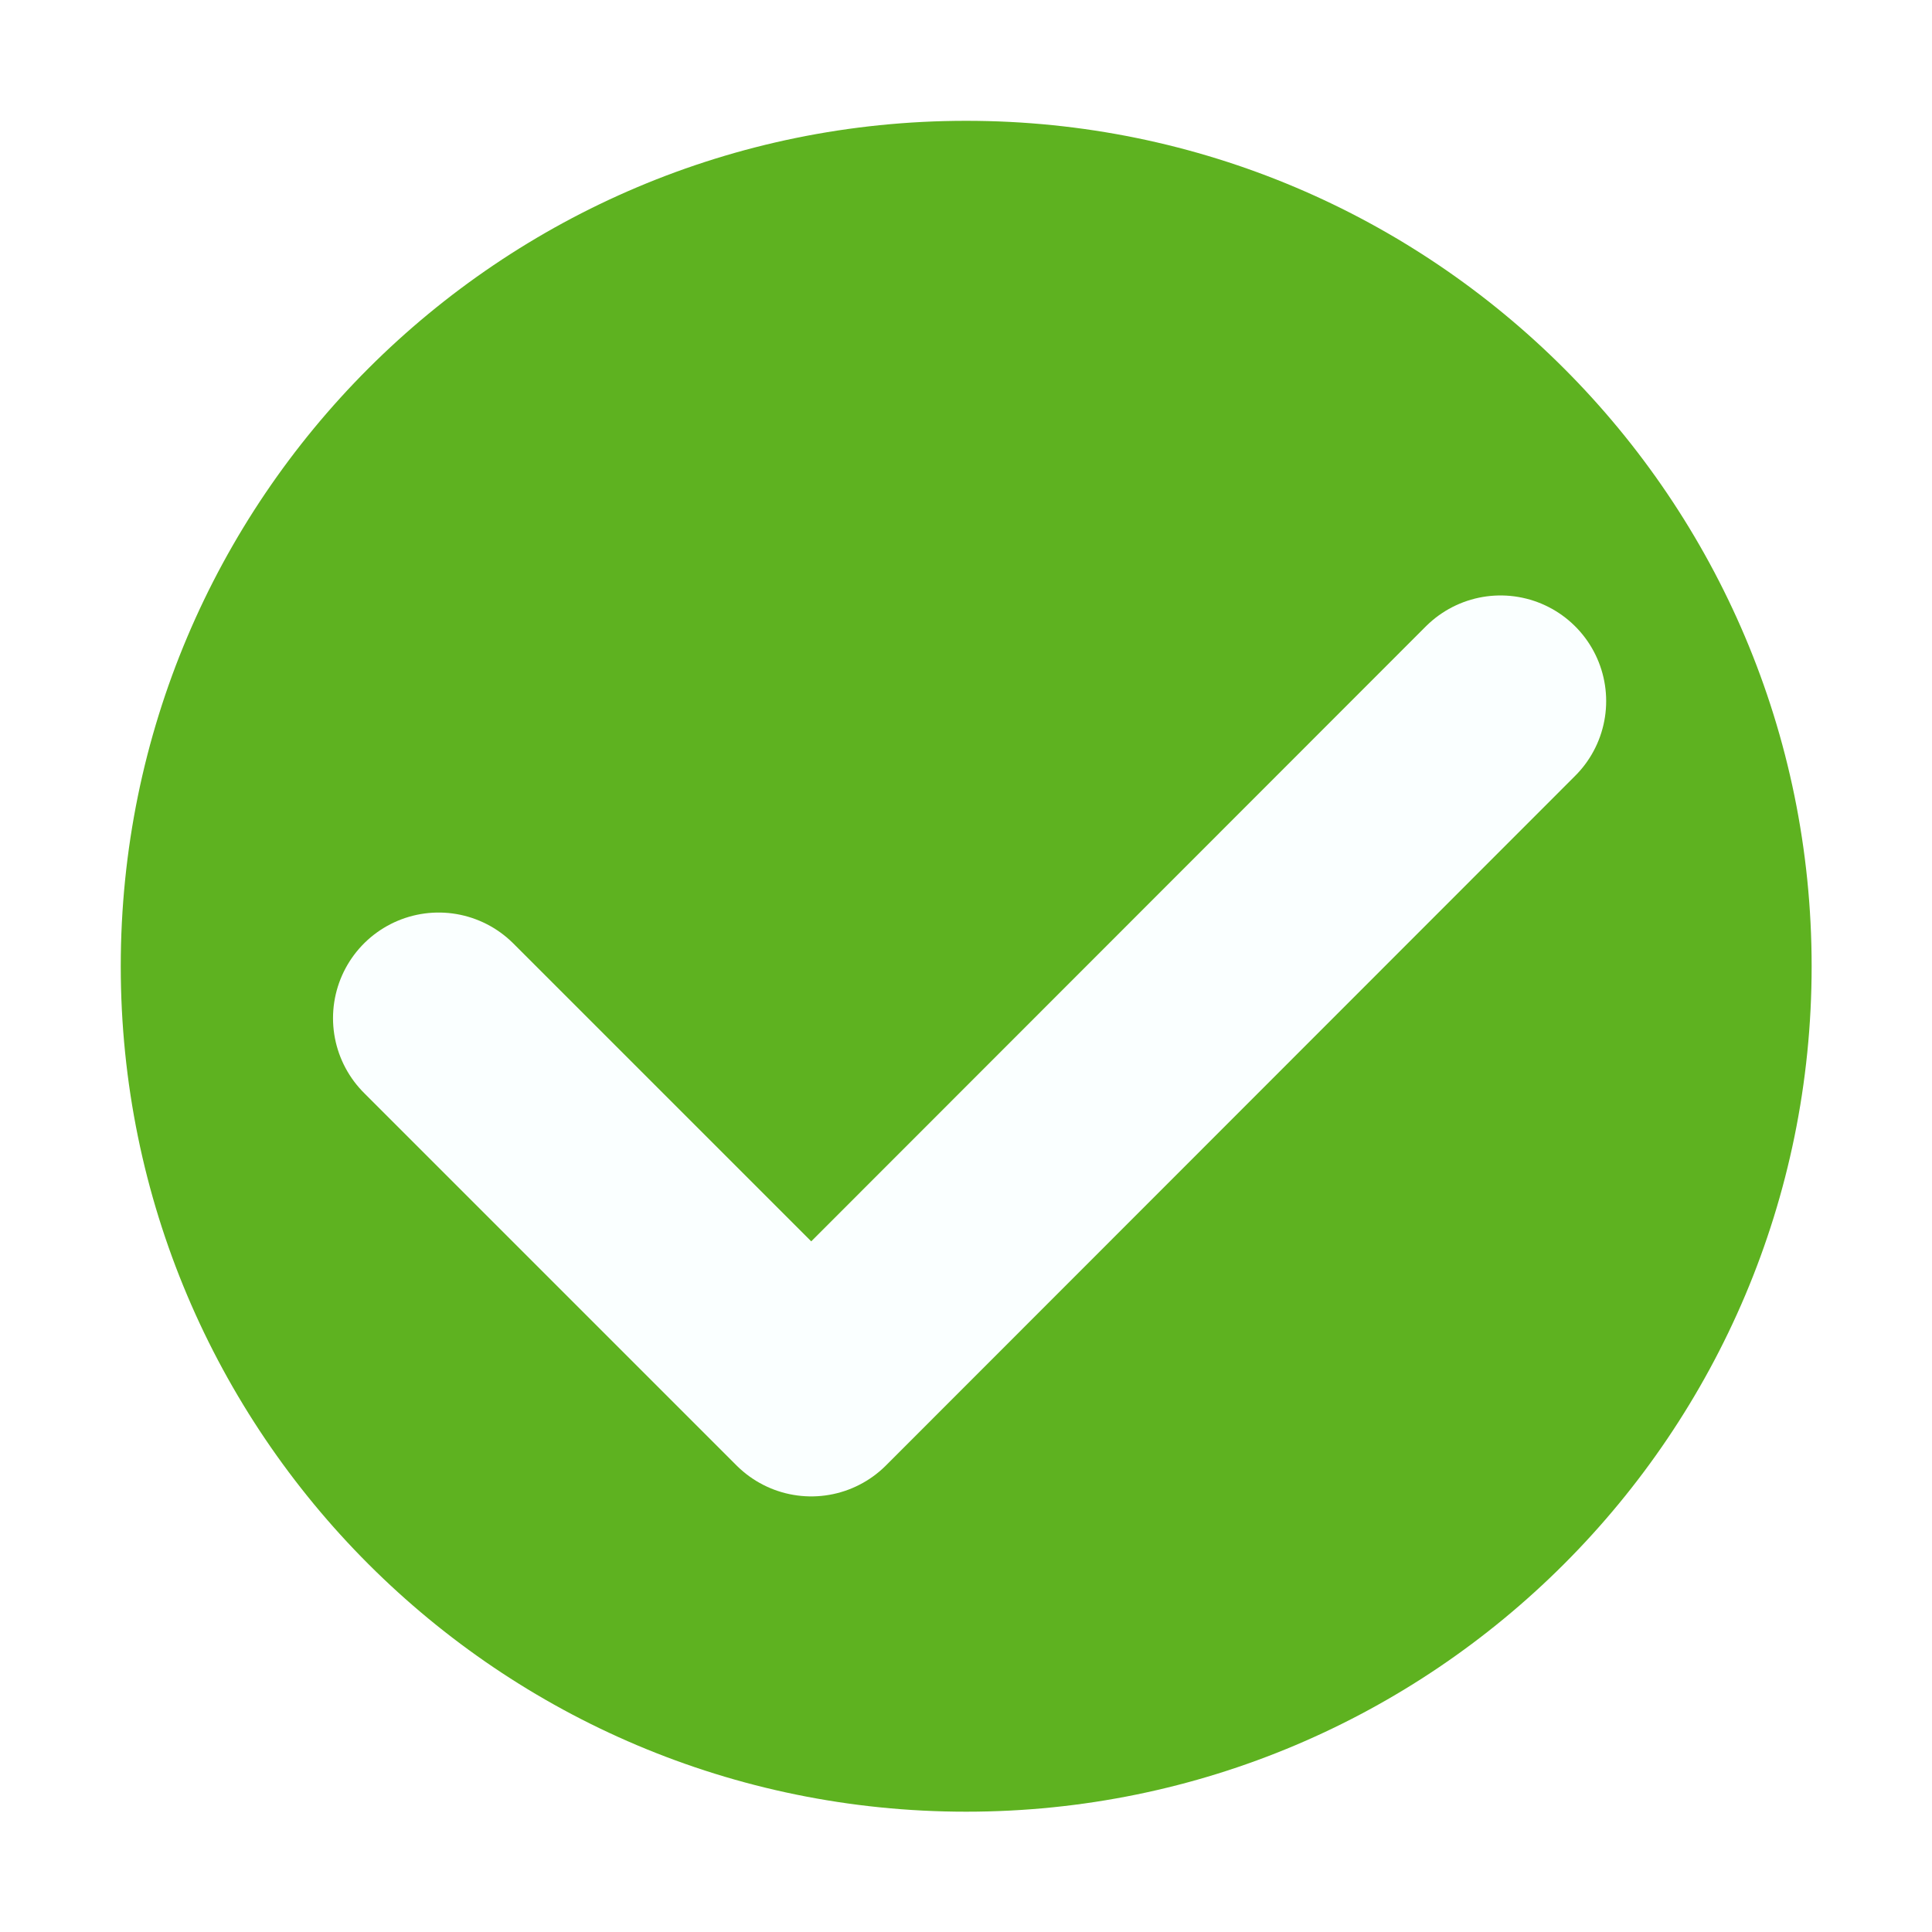
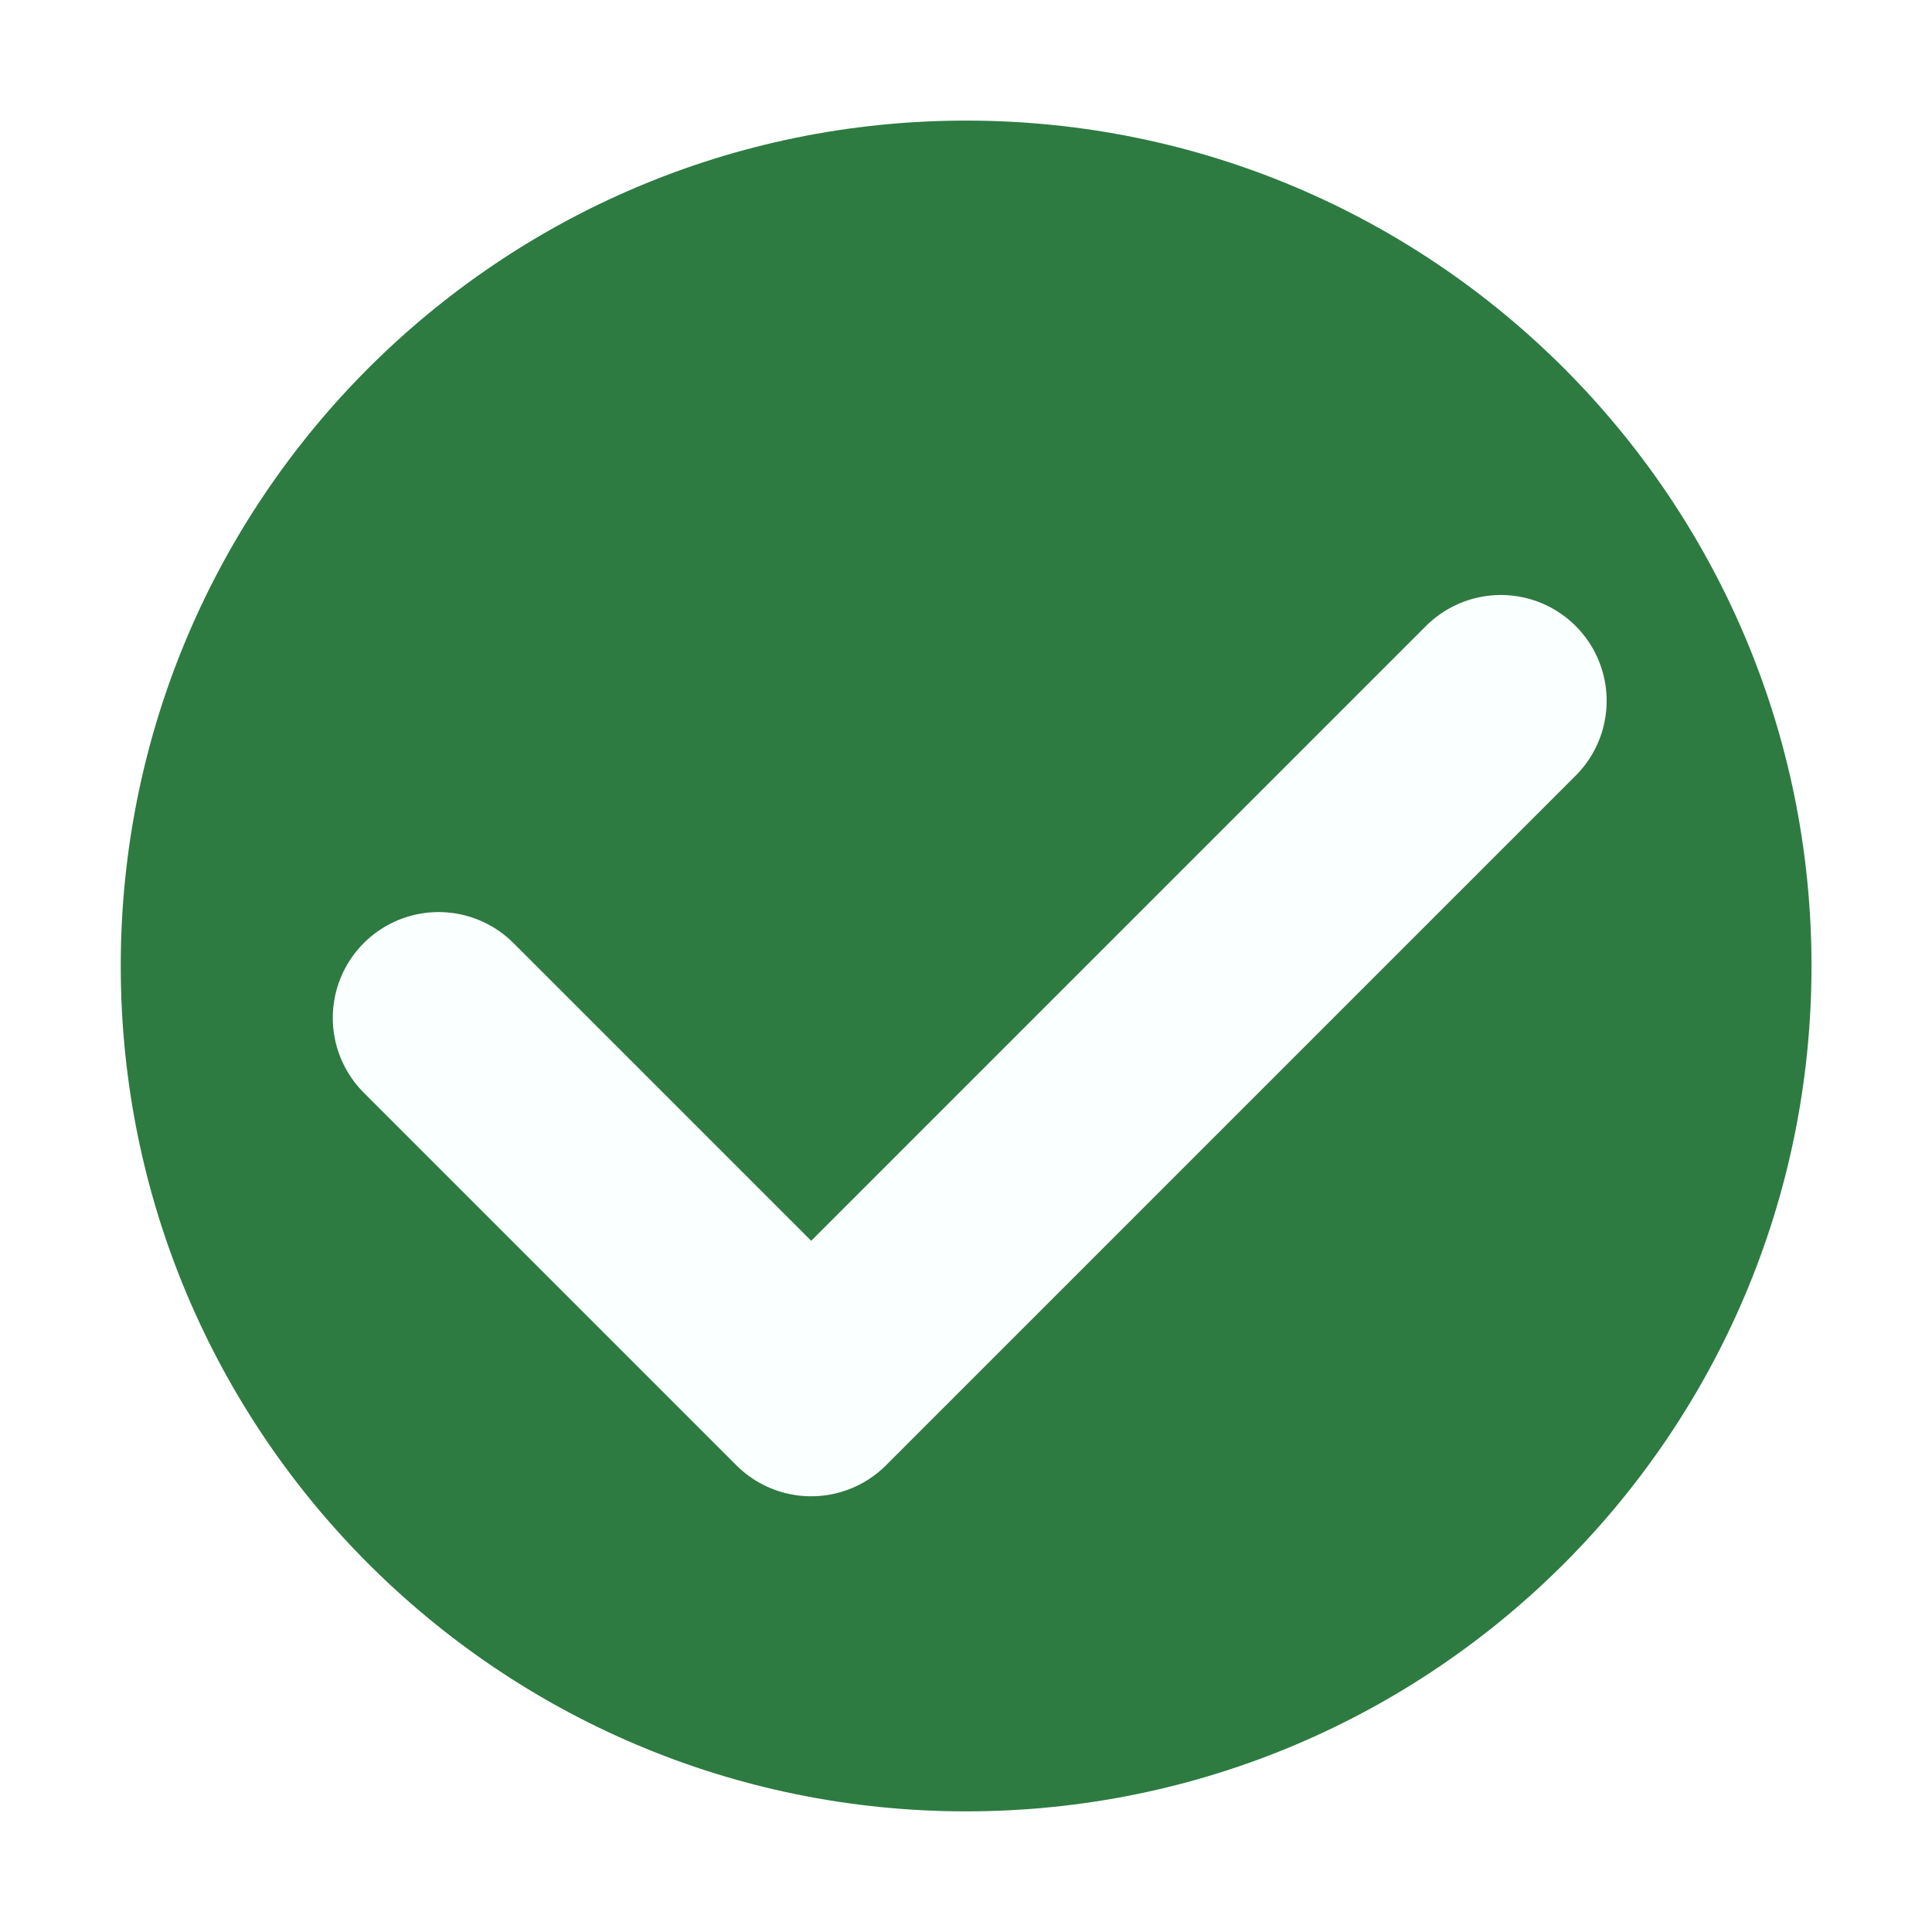
- <svg xmlns="http://www.w3.org/2000/svg" width="16" height="16" version="1.1" viewBox="0 0 4.233 4.233">
-   <g transform="matrix(.87499 0 0 .87499 .26458 -255.9)">
-     <circle cx="2.117" cy="294.88" r="2.117" fill="#5eb220" stroke-width=".251" />
-     <path d="m0.796 295.01 0.933 0.933 1.726-1.727" fill="none" stroke="#faffff" stroke-linecap="round" stroke-linejoin="round" stroke-width=".529" />
+ <svg xmlns="http://www.w3.org/2000/svg" width="16" height="16" viewBox="0 0 16 16" version="1.1" xml:space="preserve" style="fill-rule:evenodd;clip-rule:evenodd;stroke-linecap:round;stroke-linejoin:round;">
+   <g transform="matrix(3.30707,0,0,3.30707,0.999995,-967.189)">
+     <circle cx="2.117" cy="294.88" r="2.117" style="fill:rgb(45,123,65);" />
+     <path d="M0.796,295.01L1.729,295.943L3.456,294.216" style="fill:none;fill-rule:nonzero;stroke:rgb(250,255,255);stroke-width:0.53px;" />
  </g>
</svg>
